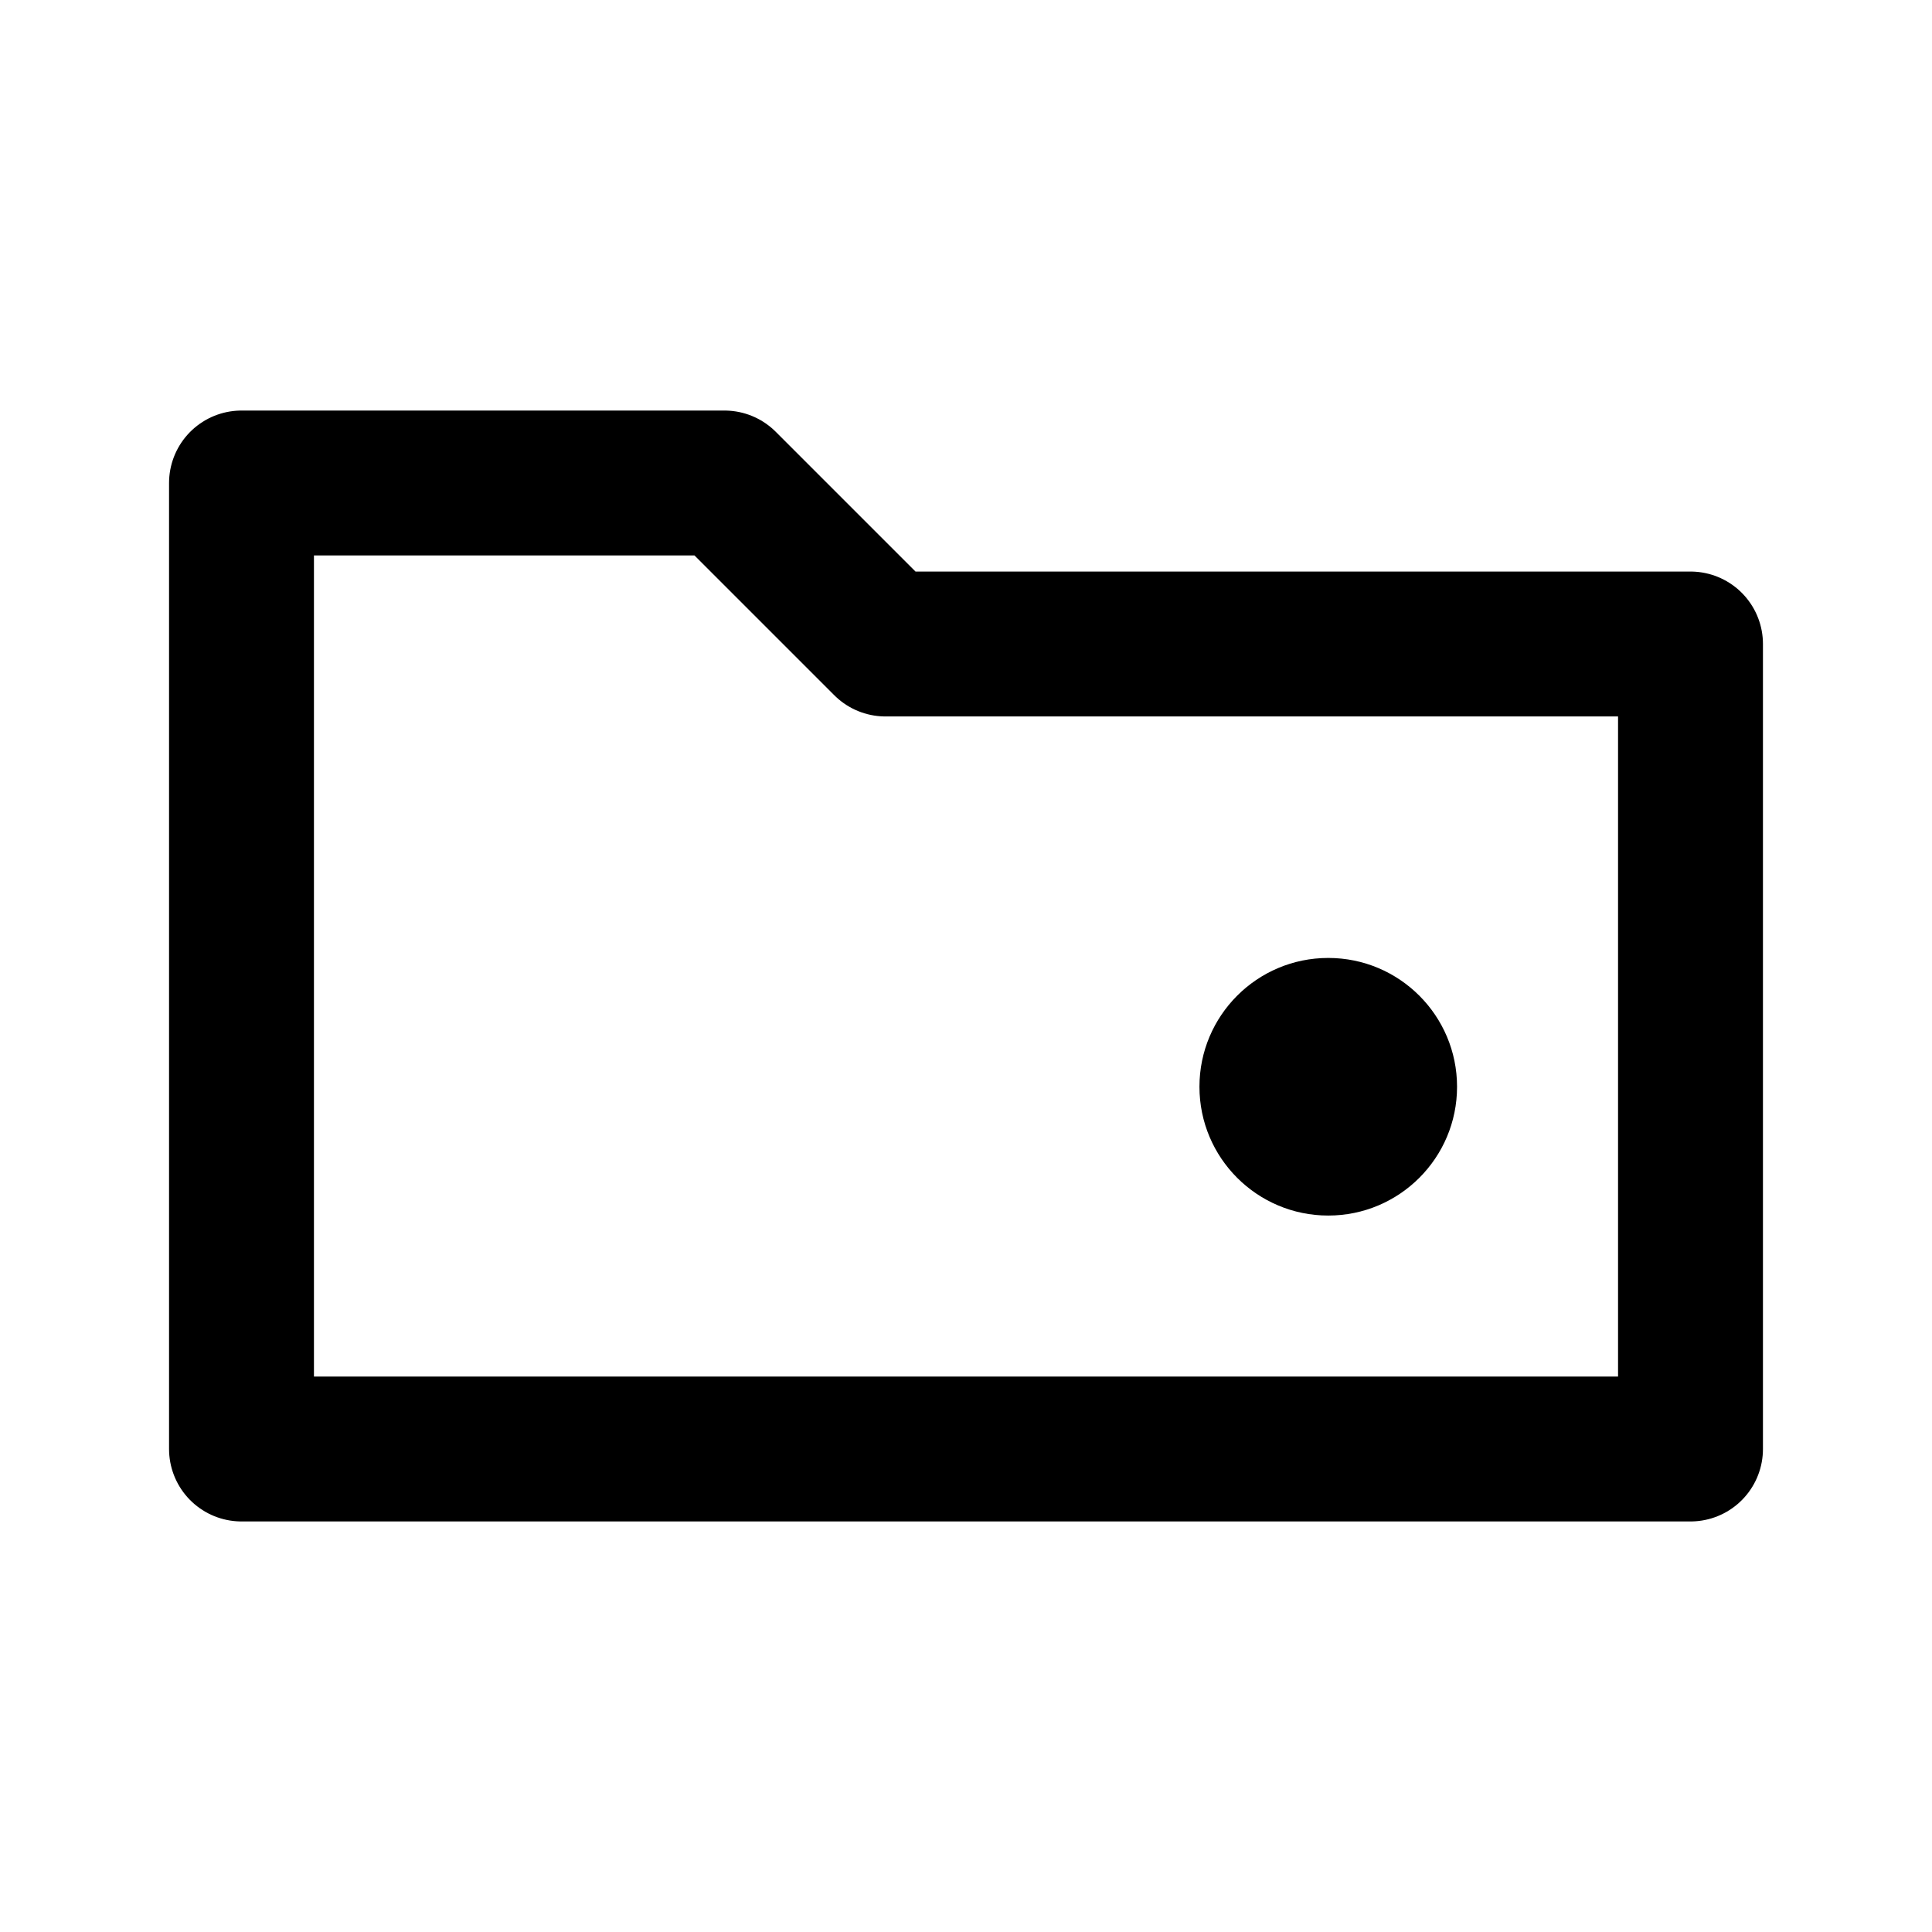
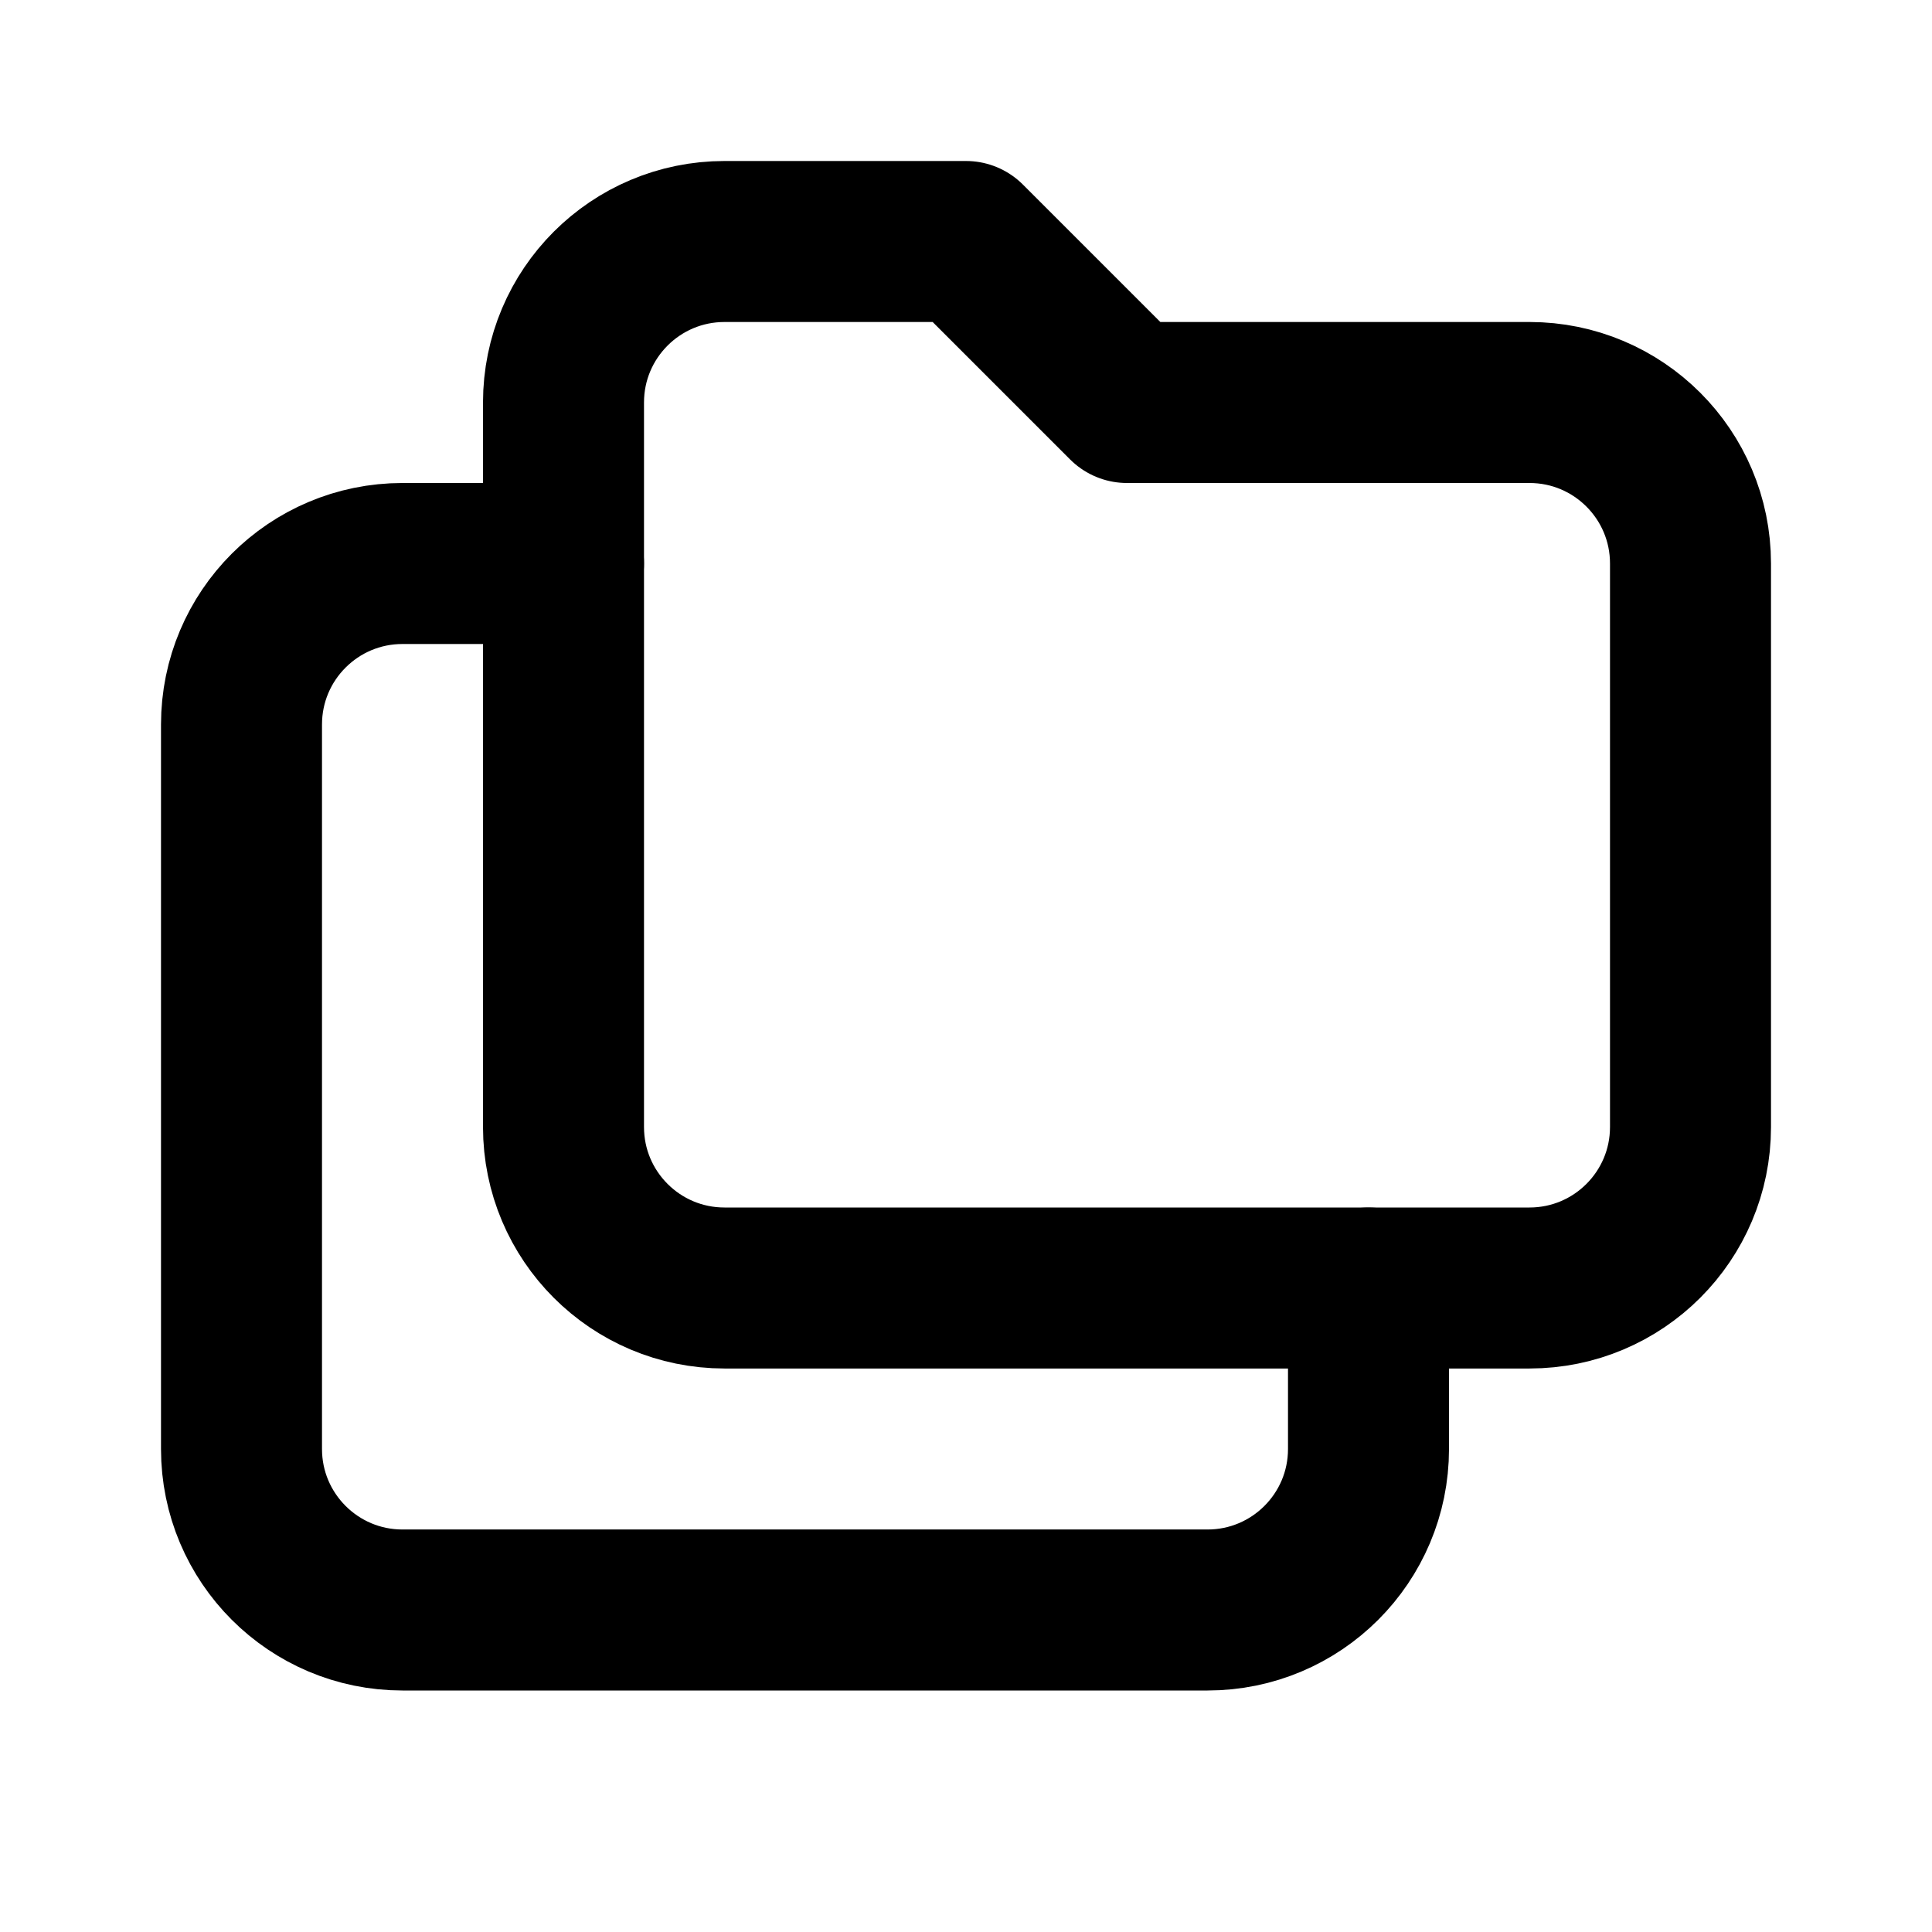
- <svg xmlns="http://www.w3.org/2000/svg" viewBox="0 0 24 24" fill="none" stroke="currentColor" stroke-width="1.8" stroke-linecap="round" stroke-linejoin="round">
-   <path d="M3 6 H9 L11 8 H21 V18 H3 Z" />
-   <circle cx="16.5" cy="13.5" r="1.6" fill="currentColor" stroke="none" />
+ <svg xmlns="http://www.w3.org/2000/svg" width="24" height="24" viewBox="0 0 24 24" fill="none" stroke="currentColor" stroke-width="2" stroke-linecap="round" stroke-linejoin="round">
+   <path stroke="none" d="M0 0h24v24H0z" fill="none" />
+   <path d="M9 3h3l2 2h5a2 2 0 0 1 2 2v7a2 2 0 0 1 -2 2h-10a2 2 0 0 1 -2 -2v-9a2 2 0 0 1 2 -2" />
+   <path d="M17 16v2a2 2 0 0 1 -2 2h-10a2 2 0 0 1 -2 -2v-9a2 2 0 0 1 2 -2h2" />
</svg>
